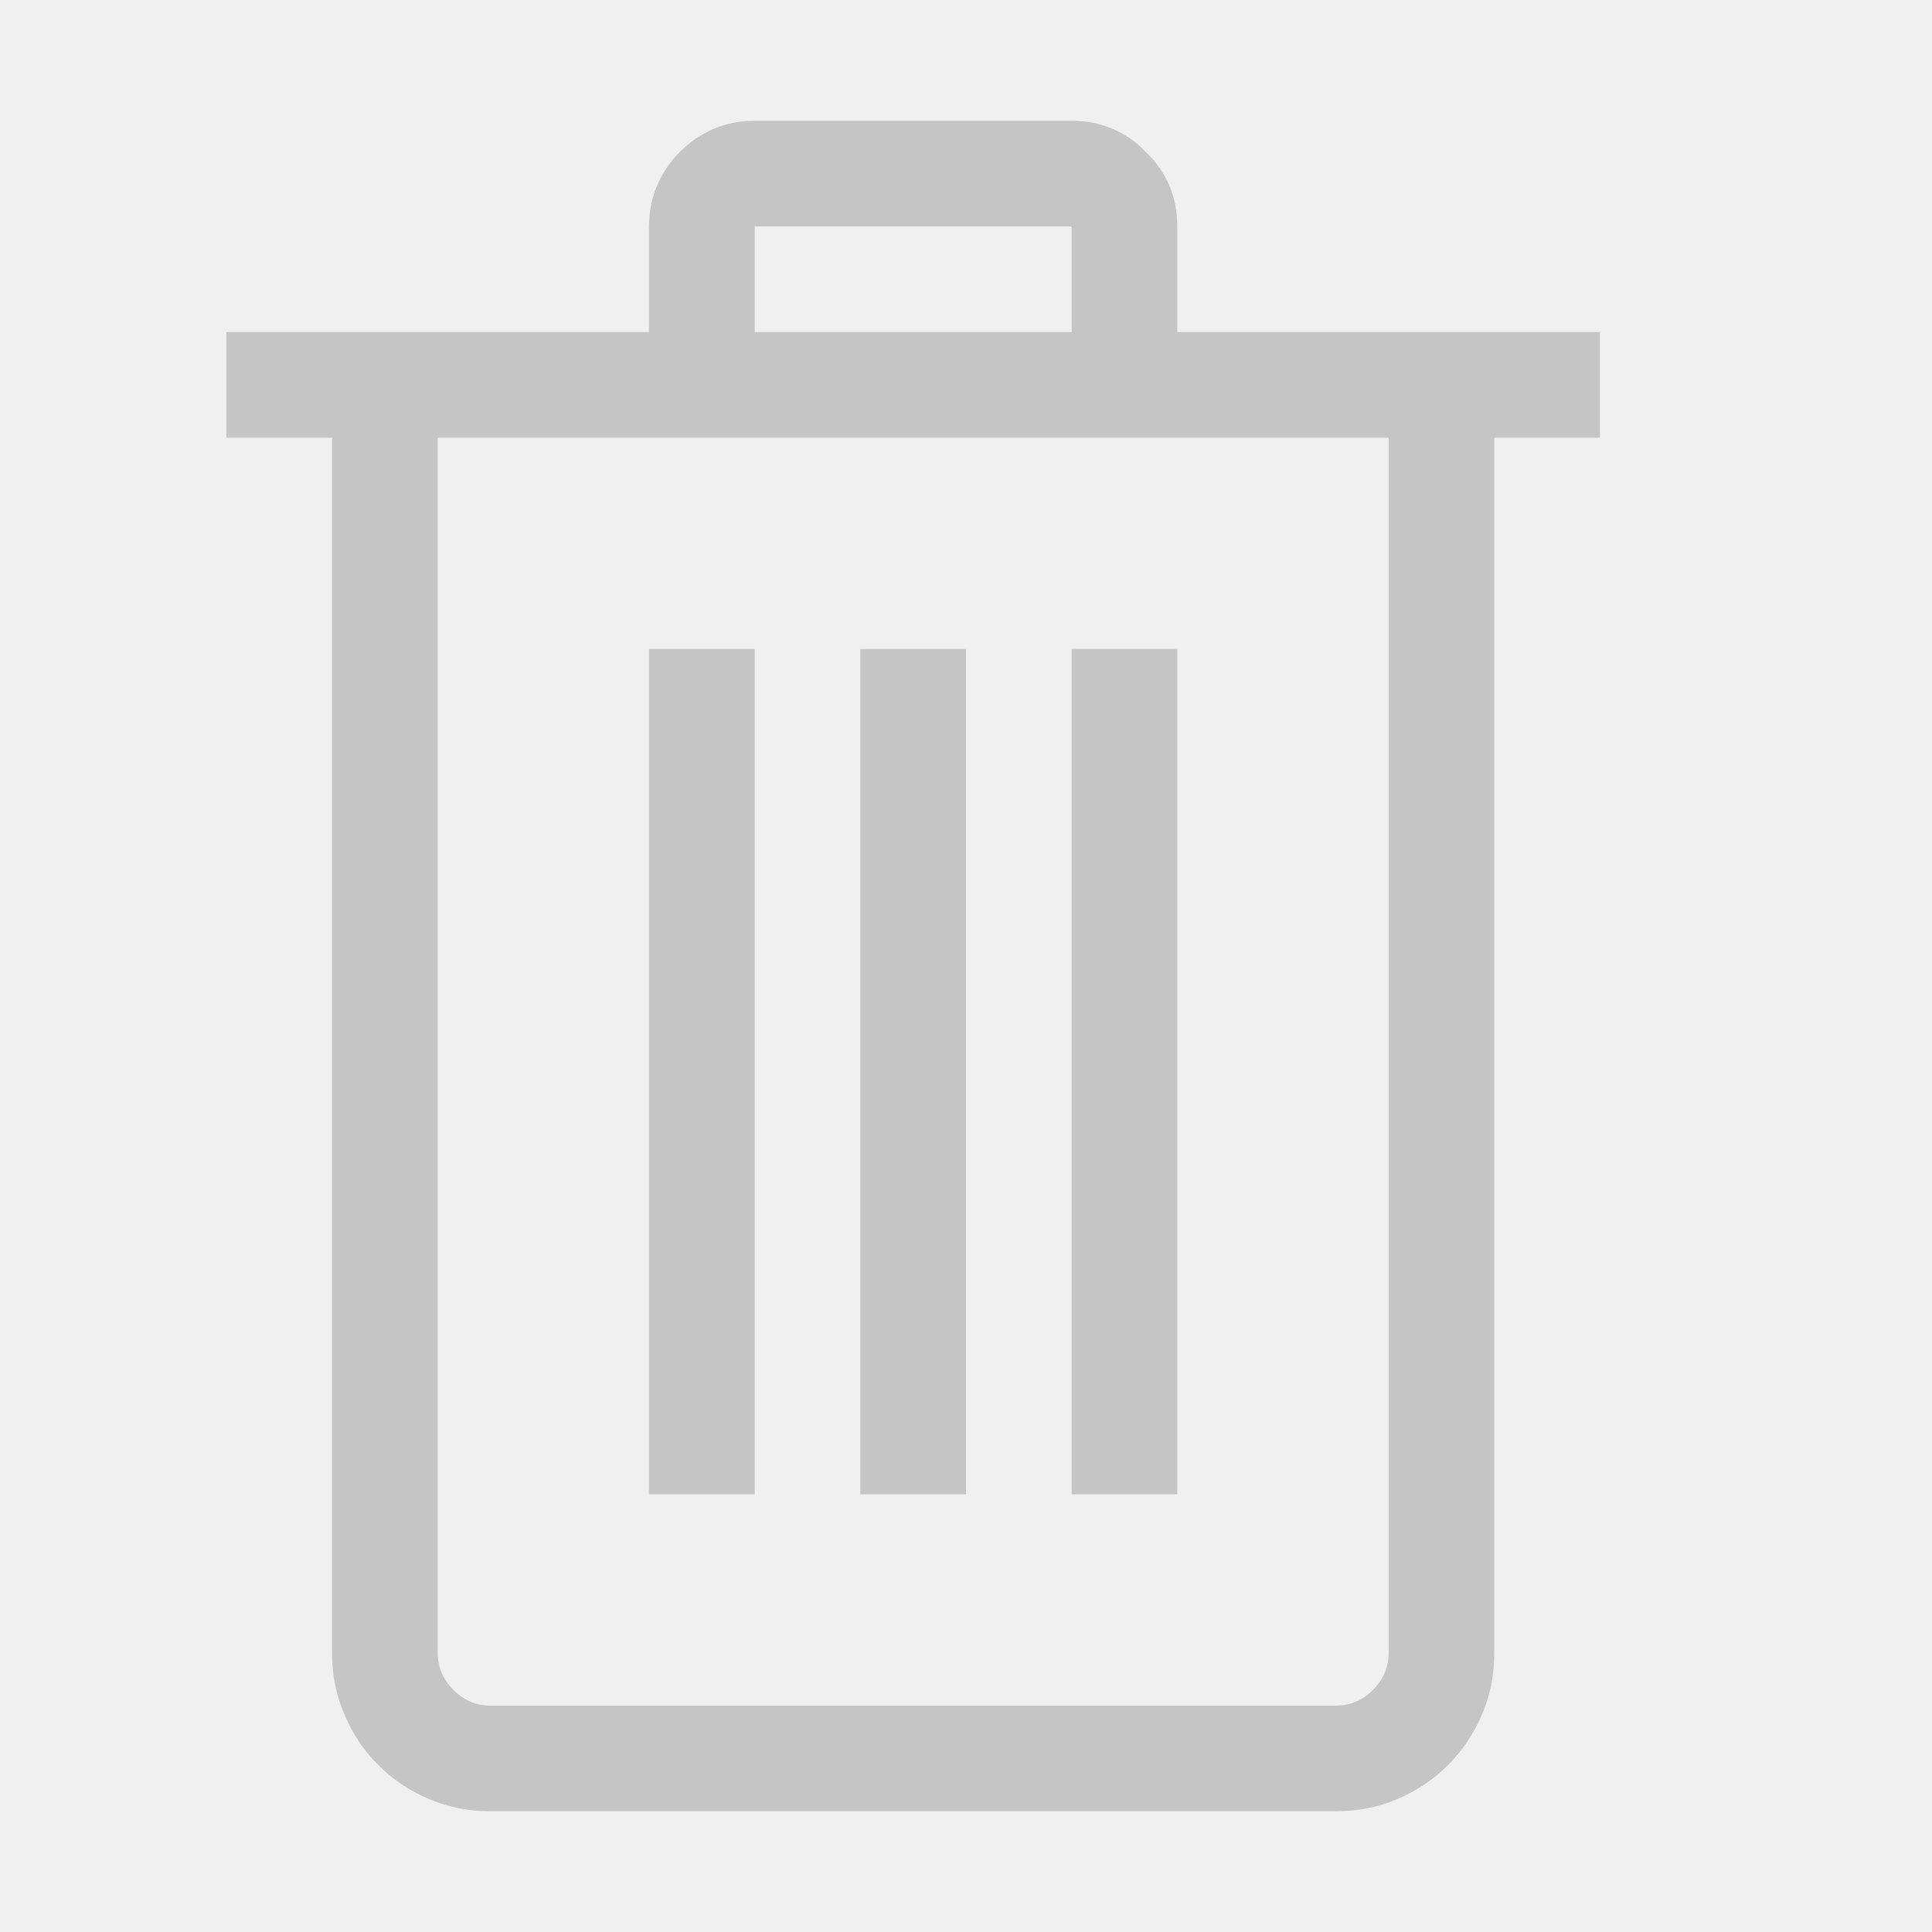
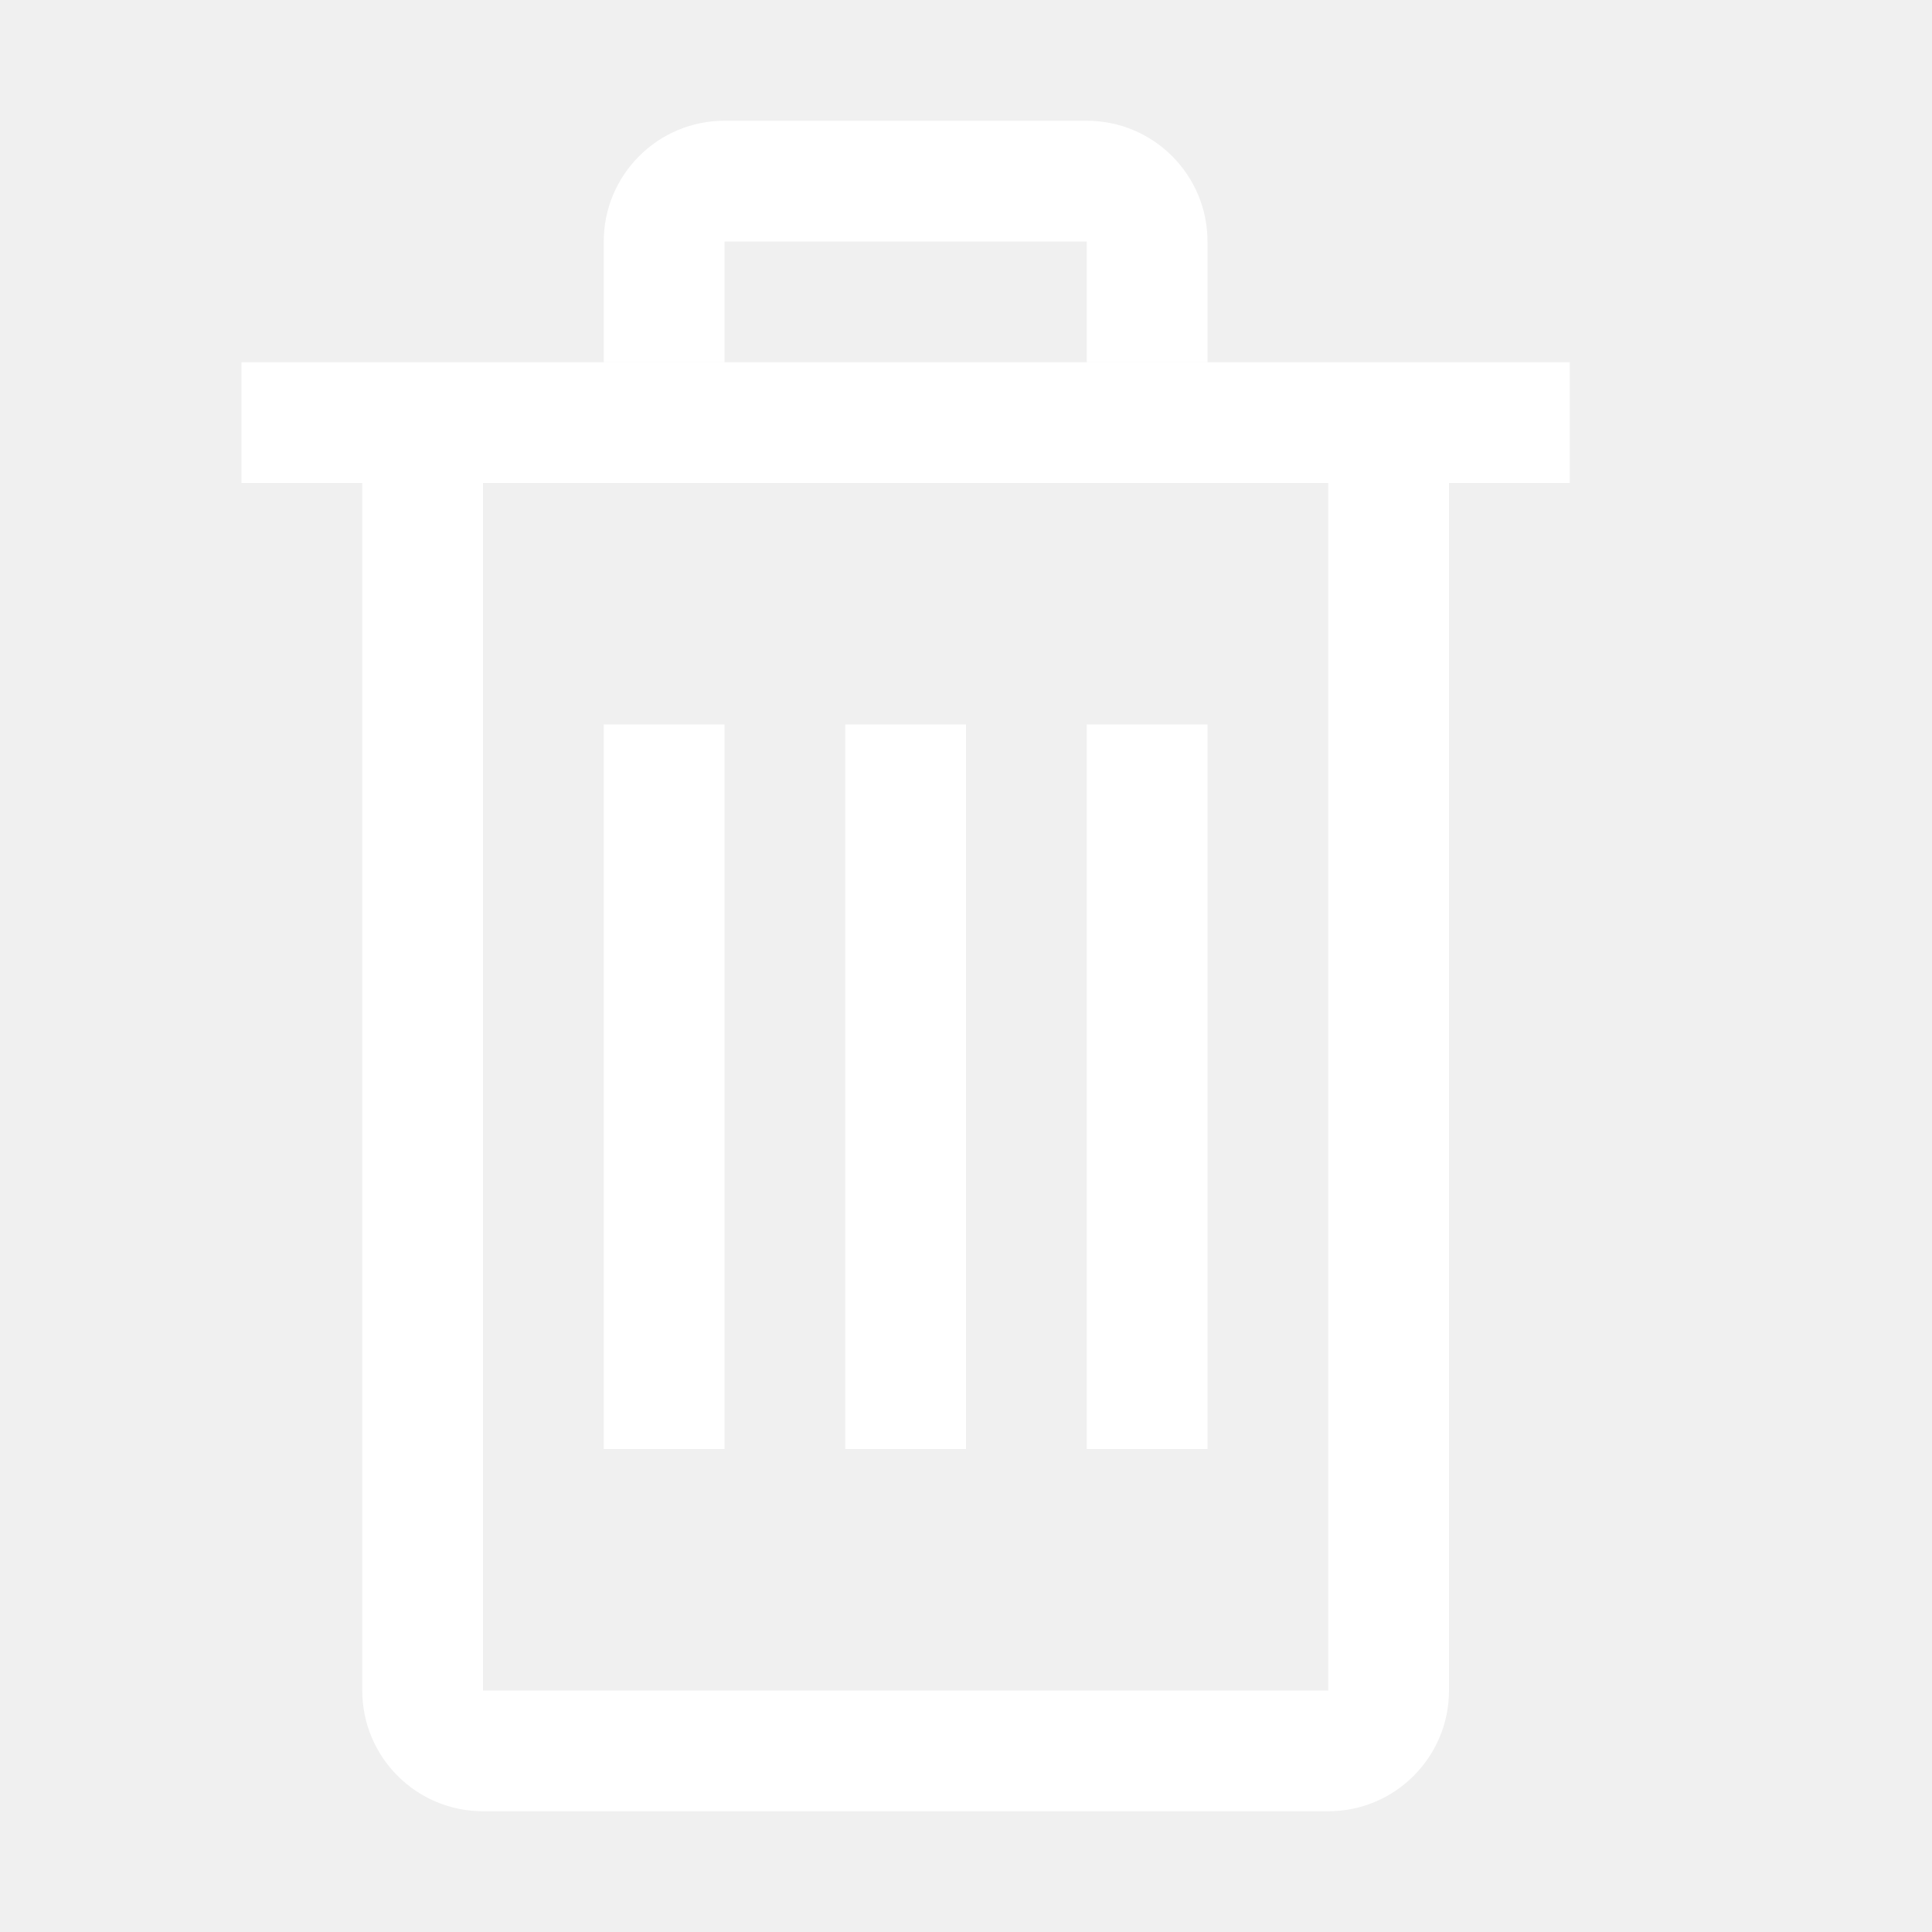
<svg xmlns="http://www.w3.org/2000/svg" width="16" height="16" viewBox="0 0 16 16" fill="none">
-   <path d="M13.25 3.625H12.375V13.688C12.375 13.87 12.341 14.041 12.273 14.2C12.204 14.36 12.111 14.499 11.992 14.617C11.874 14.736 11.735 14.829 11.575 14.898C11.416 14.966 11.245 15 11.062 15H4.062C3.88 15 3.709 14.966 3.55 14.898C3.39 14.829 3.251 14.736 3.133 14.617C3.014 14.499 2.921 14.36 2.853 14.2C2.784 14.041 2.75 13.87 2.75 13.688V3.625H1.875V2.75H5.375V1.875C5.375 1.752 5.398 1.638 5.443 1.533C5.489 1.428 5.55 1.337 5.628 1.26C5.71 1.178 5.803 1.114 5.908 1.068C6.013 1.023 6.127 1 6.25 1H8.875C8.998 1 9.112 1.023 9.217 1.068C9.322 1.114 9.413 1.178 9.49 1.26C9.572 1.337 9.636 1.428 9.682 1.533C9.727 1.638 9.75 1.752 9.75 1.875V2.75H13.25V3.625ZM6.25 2.75H8.875V1.875H6.25V2.75ZM11.5 3.625H3.625V13.688C3.625 13.806 3.668 13.909 3.755 13.995C3.841 14.082 3.944 14.125 4.062 14.125H11.062C11.181 14.125 11.284 14.082 11.37 13.995C11.457 13.909 11.5 13.806 11.5 13.688V3.625ZM6.25 12.375H5.375V5.375H6.25V12.375ZM8 12.375H7.125V5.375H8V12.375ZM9.75 12.375H8.875V5.375H9.75V12.375Z" fill="#C5C5C5" />
+   <path d="M2 3H13V4H2V3Z" fill="white" />
+   <path fill-rule="evenodd" clip-rule="evenodd" d="M3 4V14C3 14.552 3.448 15 4 15H11C11.552 15 12 14.552 12 14V4H11V14H4L4 4H3Z" fill="white" />
+   <path fill-rule="evenodd" clip-rule="evenodd" d="M6 2H9V3H10V2C10 1.448 9.552 1 9 1H6C5.448 1 5 1.448 5 2V3H6V2Z" fill="white" />
+   <path d="M5 6H6V12H5V6Z" fill="white" />
+   <path d="M7 6H8V12H7V6Z" fill="white" />
+   <path d="M9 6H10V12H9V6Z" fill="white" />
</svg>
